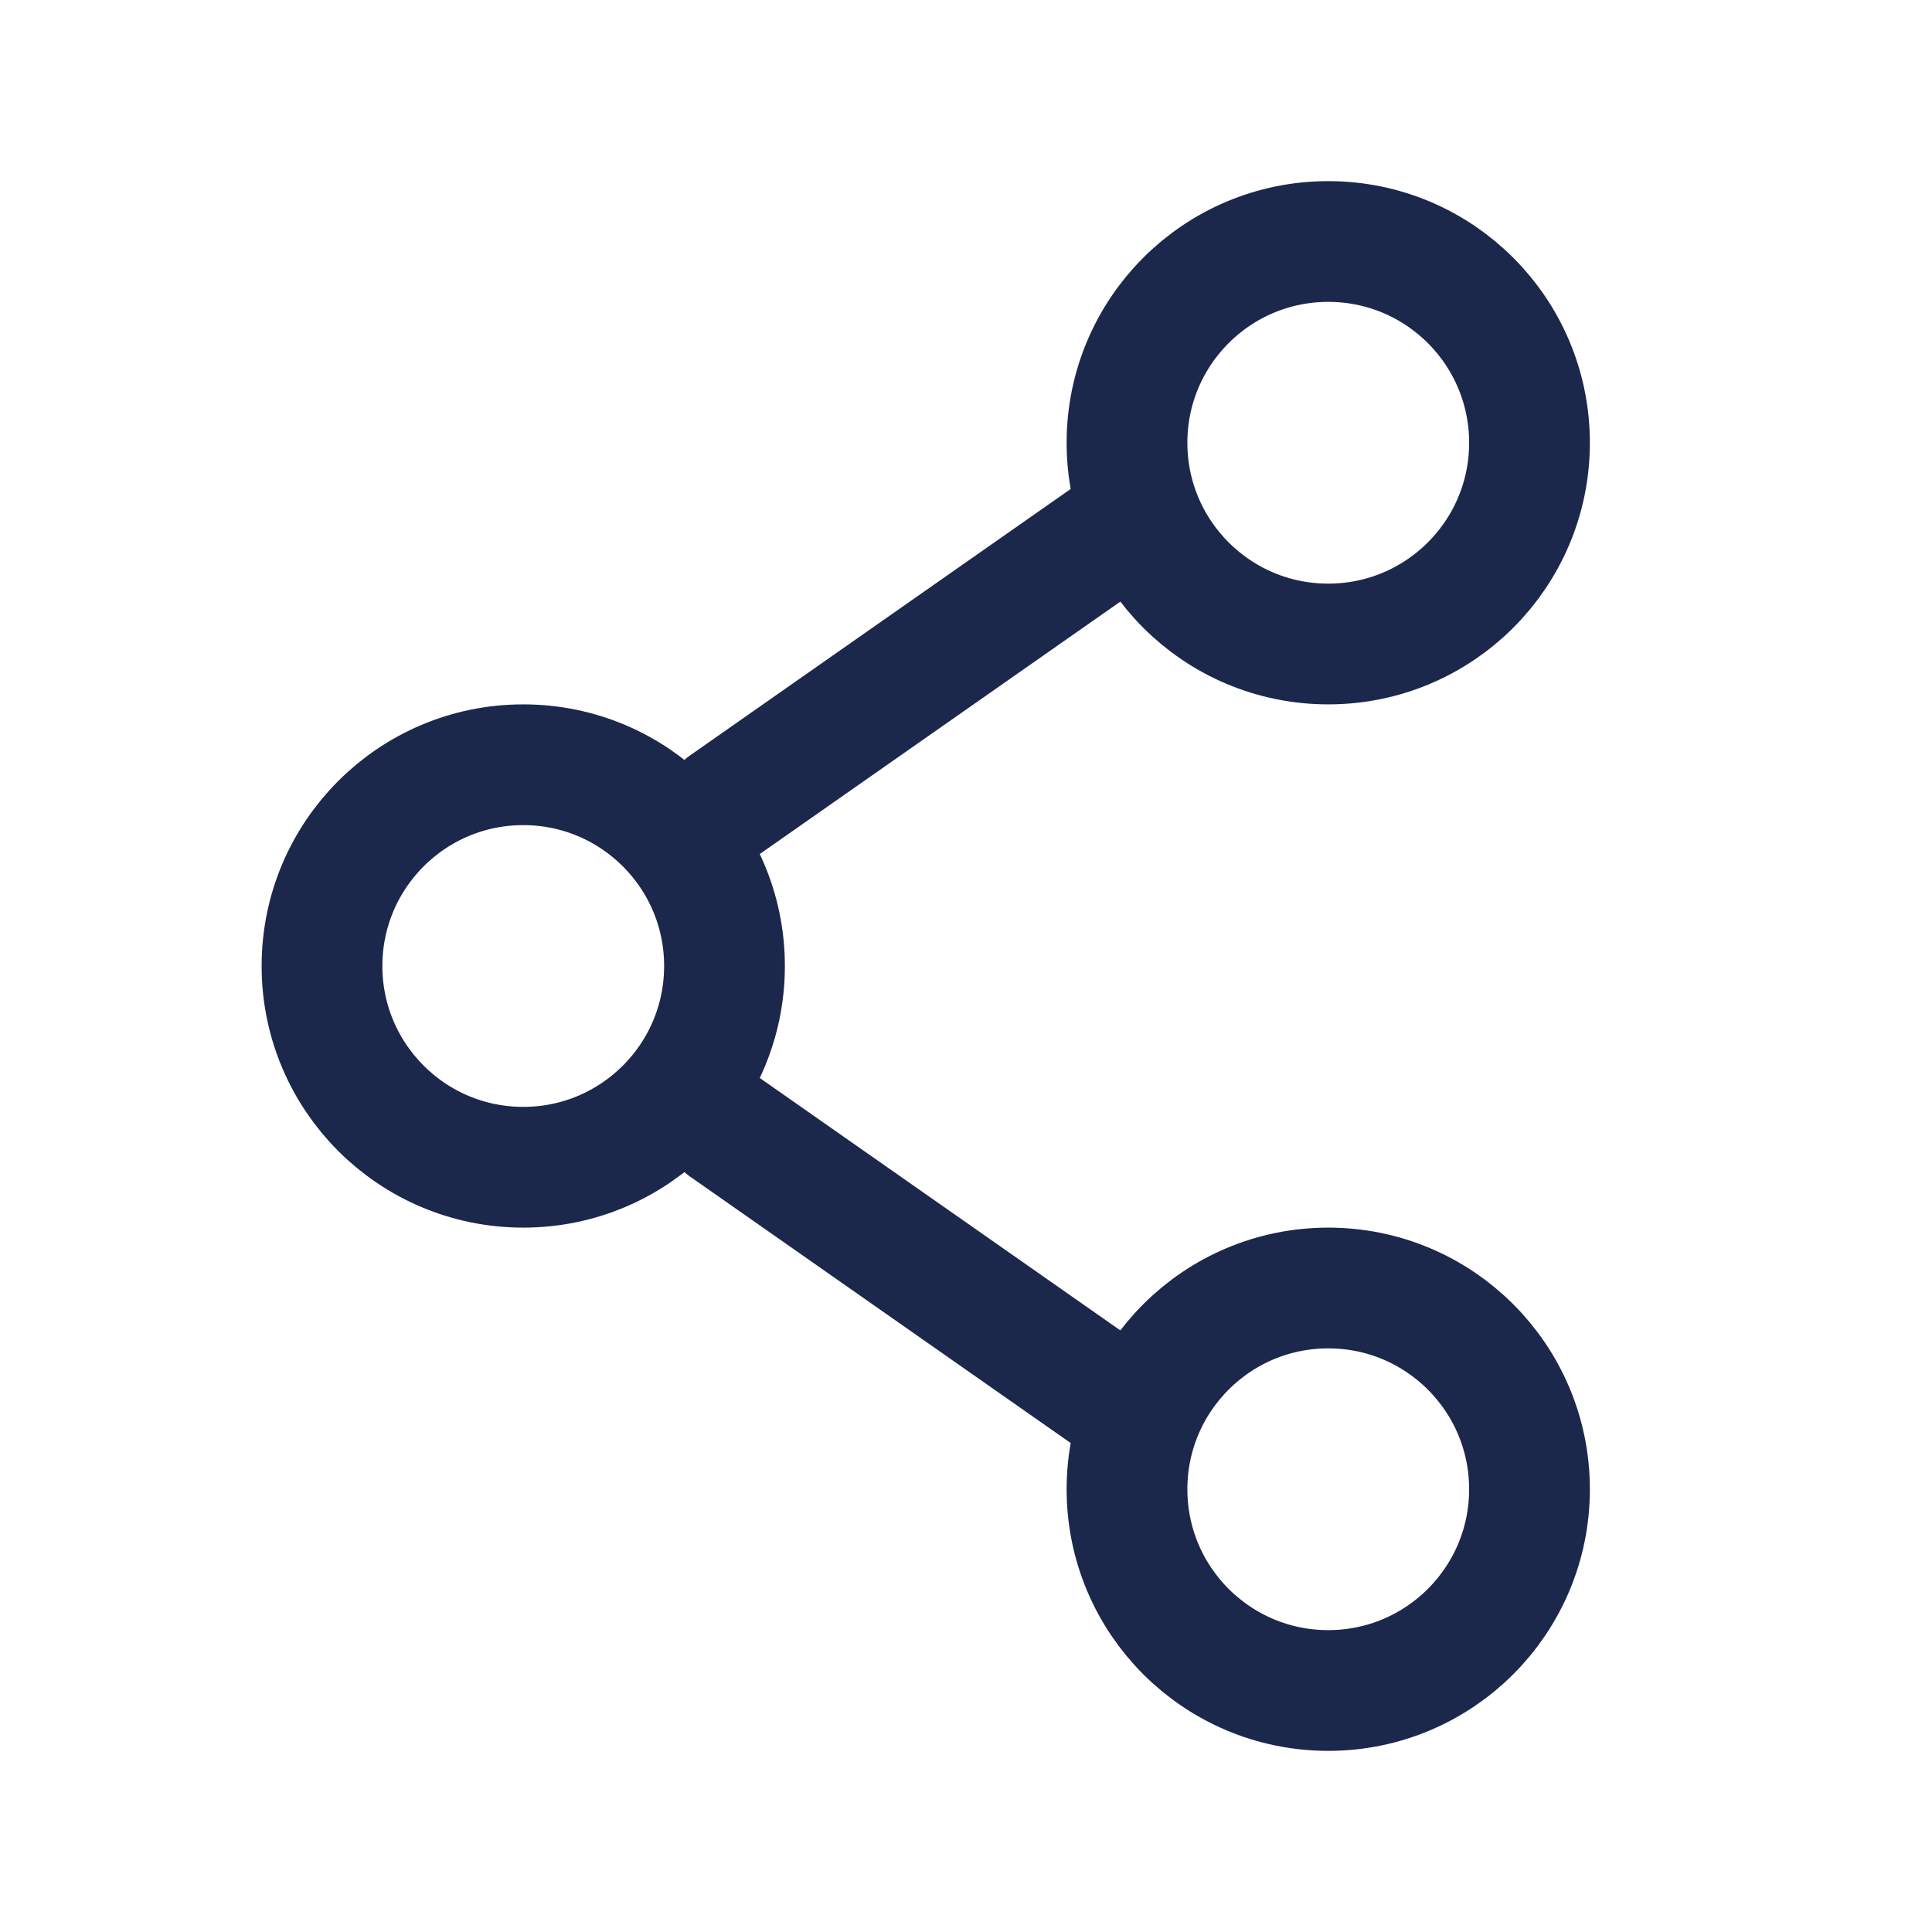
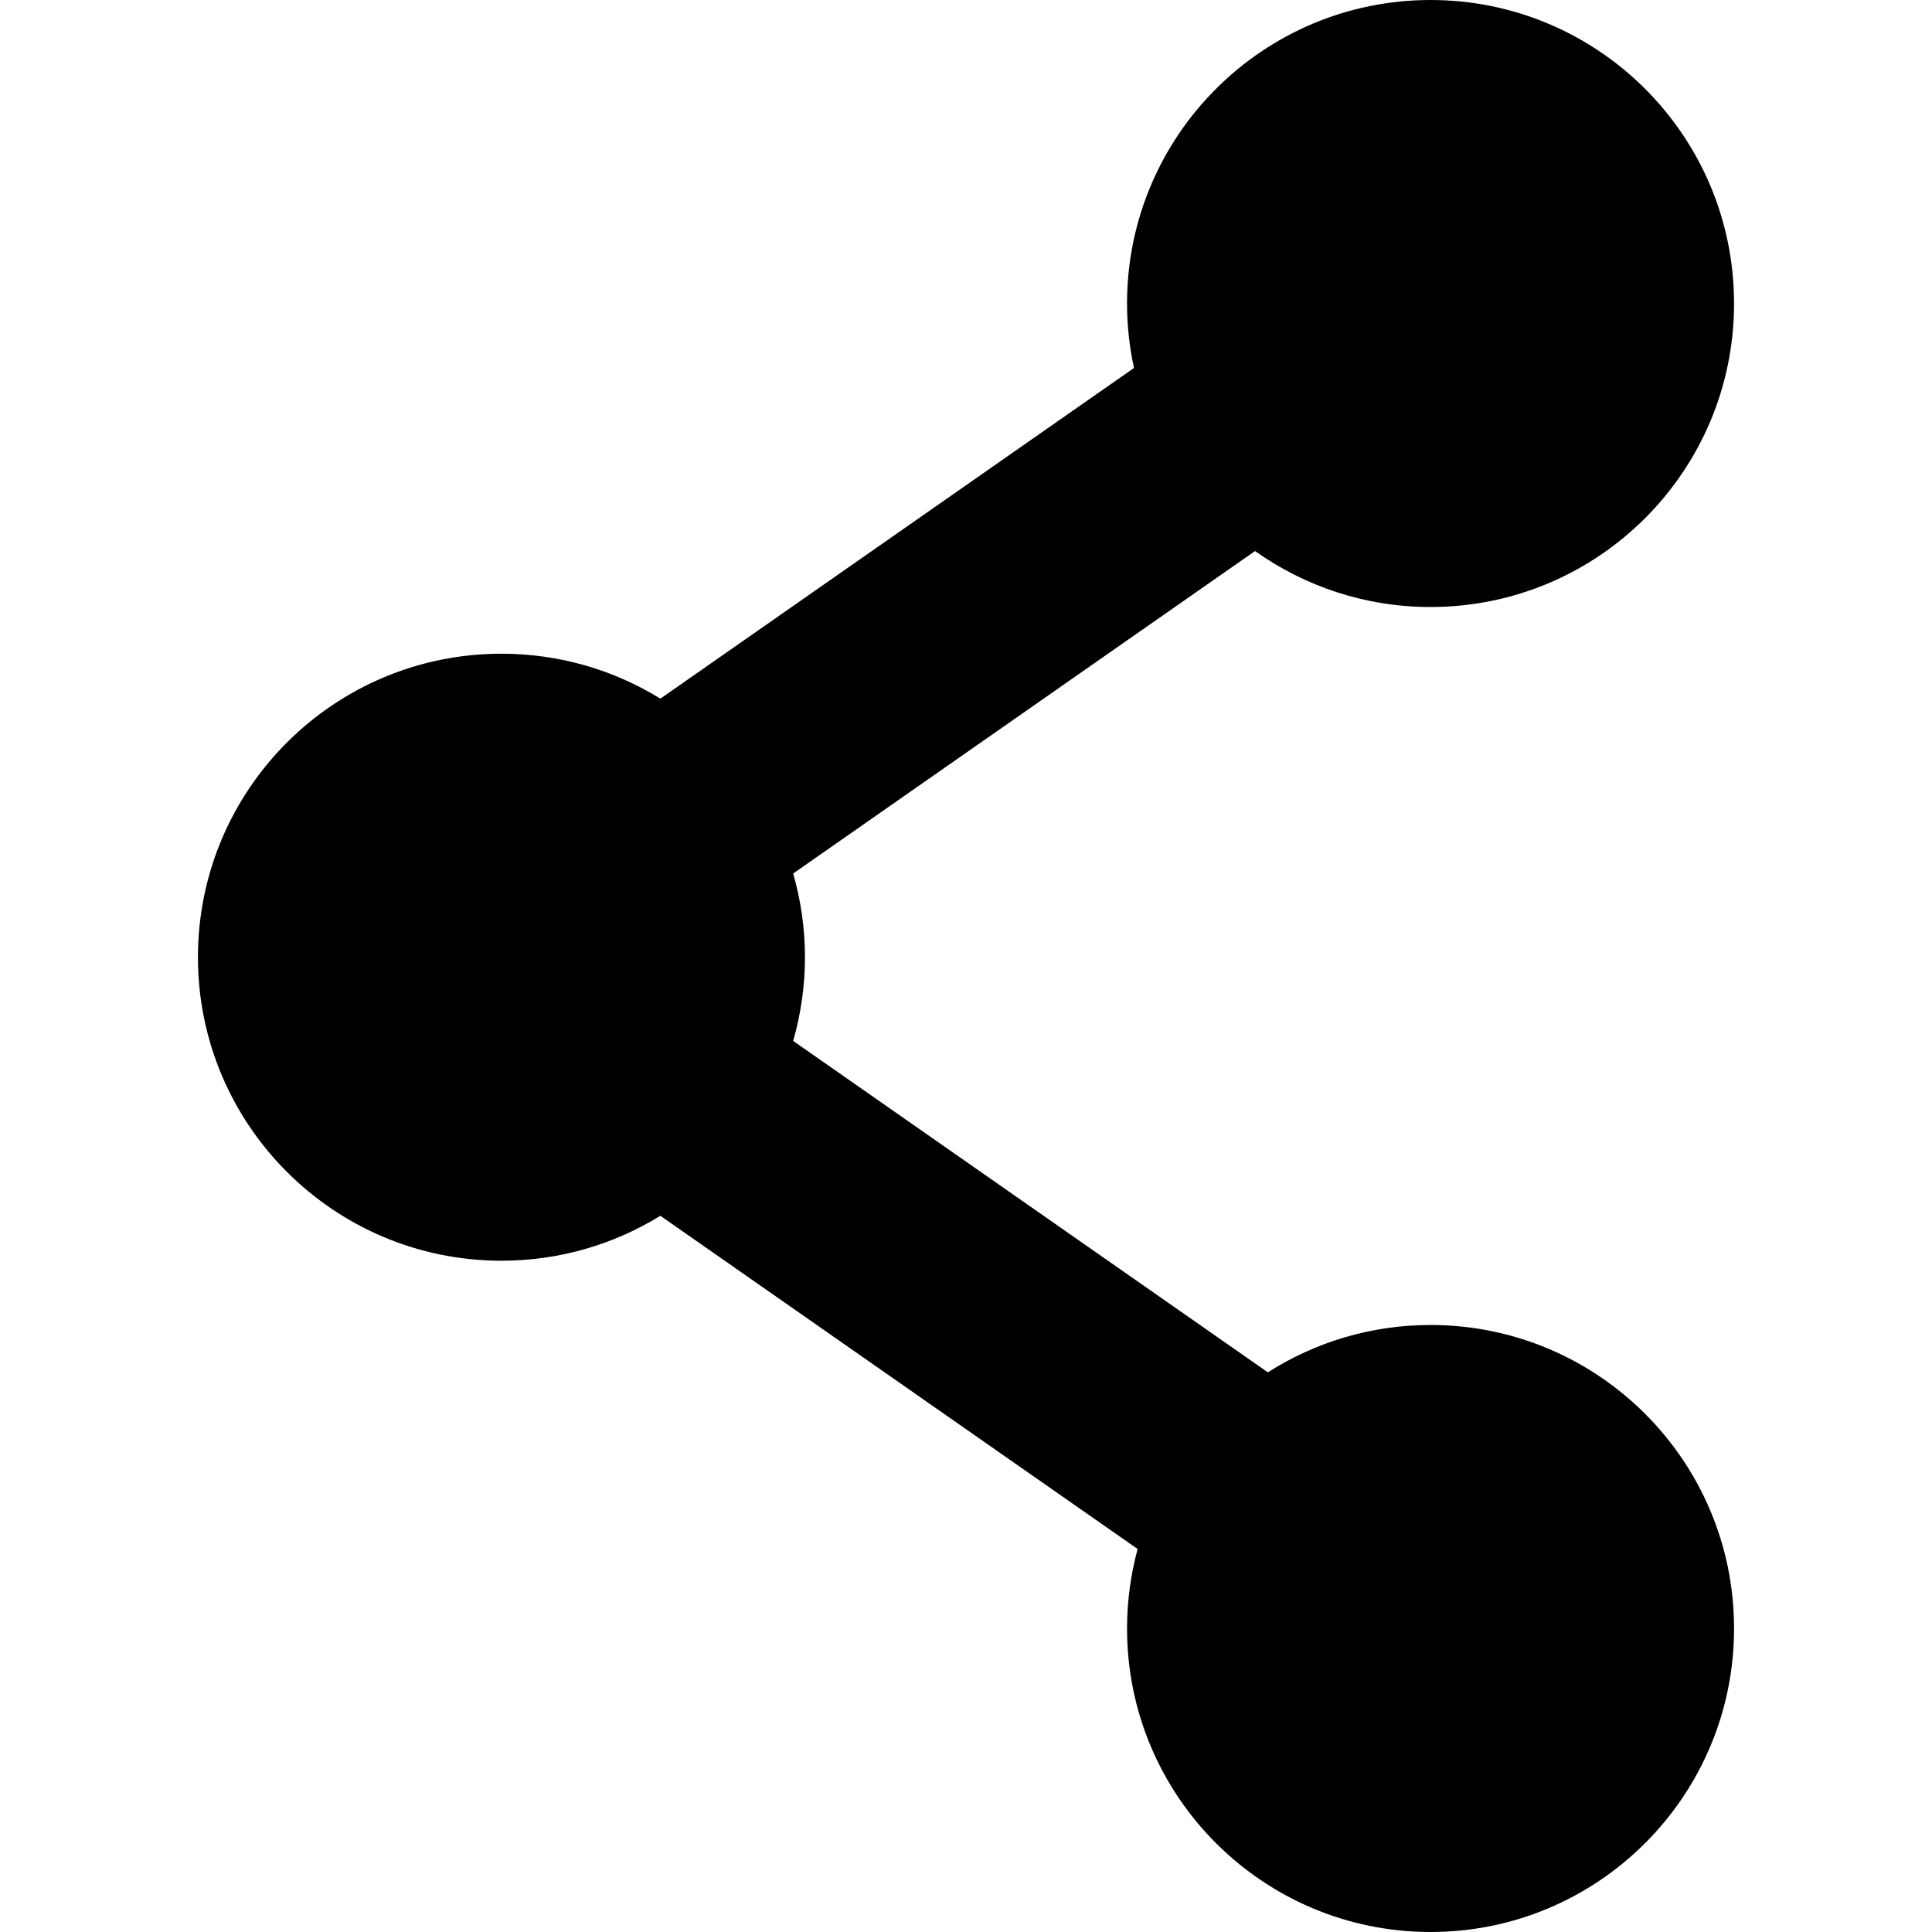
- <svg xmlns="http://www.w3.org/2000/svg" width="800px" height="800px" viewBox="0 0 24 24" fill="none">
-   <path d="M9 12C9 13.381 7.881 14.5 6.5 14.5C5.119 14.5 4 13.381 4 12C4 10.619 5.119 9.5 6.5 9.5C7.881 9.5 9 10.619 9 12Z" stroke="#1C274C" stroke-width="1.5" />
-   <path d="M14 6.5L9 10" stroke="#1C274C" stroke-width="1.5" stroke-linecap="round" />
-   <path d="M14 17.5L9 14" stroke="#1C274C" stroke-width="1.5" stroke-linecap="round" />
-   <path d="M19 18.5C19 19.881 17.881 21 16.5 21C15.119 21 14 19.881 14 18.5C14 17.119 15.119 16 16.5 16C17.881 16 19 17.119 19 18.5Z" stroke="#1C274C" stroke-width="1.5" />
-   <path d="M19 5.5C19 6.881 17.881 8 16.5 8C15.119 8 14 6.881 14 5.5C14 4.119 15.119 3 16.5 3C17.881 3 19 4.119 19 5.5Z" stroke="#1C274C" stroke-width="1.5" />
+ <svg xmlns="http://www.w3.org/2000/svg" fill="#000000" height="800px" width="800px" version="1.1" id="Layer_1" viewBox="0 0 458.624 458.624" xml:space="preserve">
+   <g>
+     <g>
+       <path d="M339.588,314.529c-14.215,0-27.456,4.133-38.621,11.239l-112.682-78.67c1.809-6.315,2.798-12.976,2.798-19.871    c0-6.896-0.989-13.557-2.798-19.871l109.64-76.547c11.764,8.356,26.133,13.286,41.662,13.286c39.79,0,72.047-32.257,72.047-72.047    C411.634,32.258,379.378,0,339.588,0c-39.79,0-72.047,32.257-72.047,72.047c0,5.255,0.578,10.373,1.646,15.308l-112.424,78.491    c-10.974-6.759-23.892-10.666-37.727-10.666c-39.79,0-72.047,32.257-72.047,72.047s32.256,72.047,72.047,72.047    c13.834,0,26.753-3.907,37.727-10.666l113.292,79.097c-1.629,6.017-2.514,12.34-2.514,18.872c0,39.79,32.257,72.047,72.047,72.047    c39.79,0,72.047-32.257,72.047-72.047C411.635,346.787,379.378,314.529,339.588,314.529z" />
+     </g>
+   </g>
</svg>
